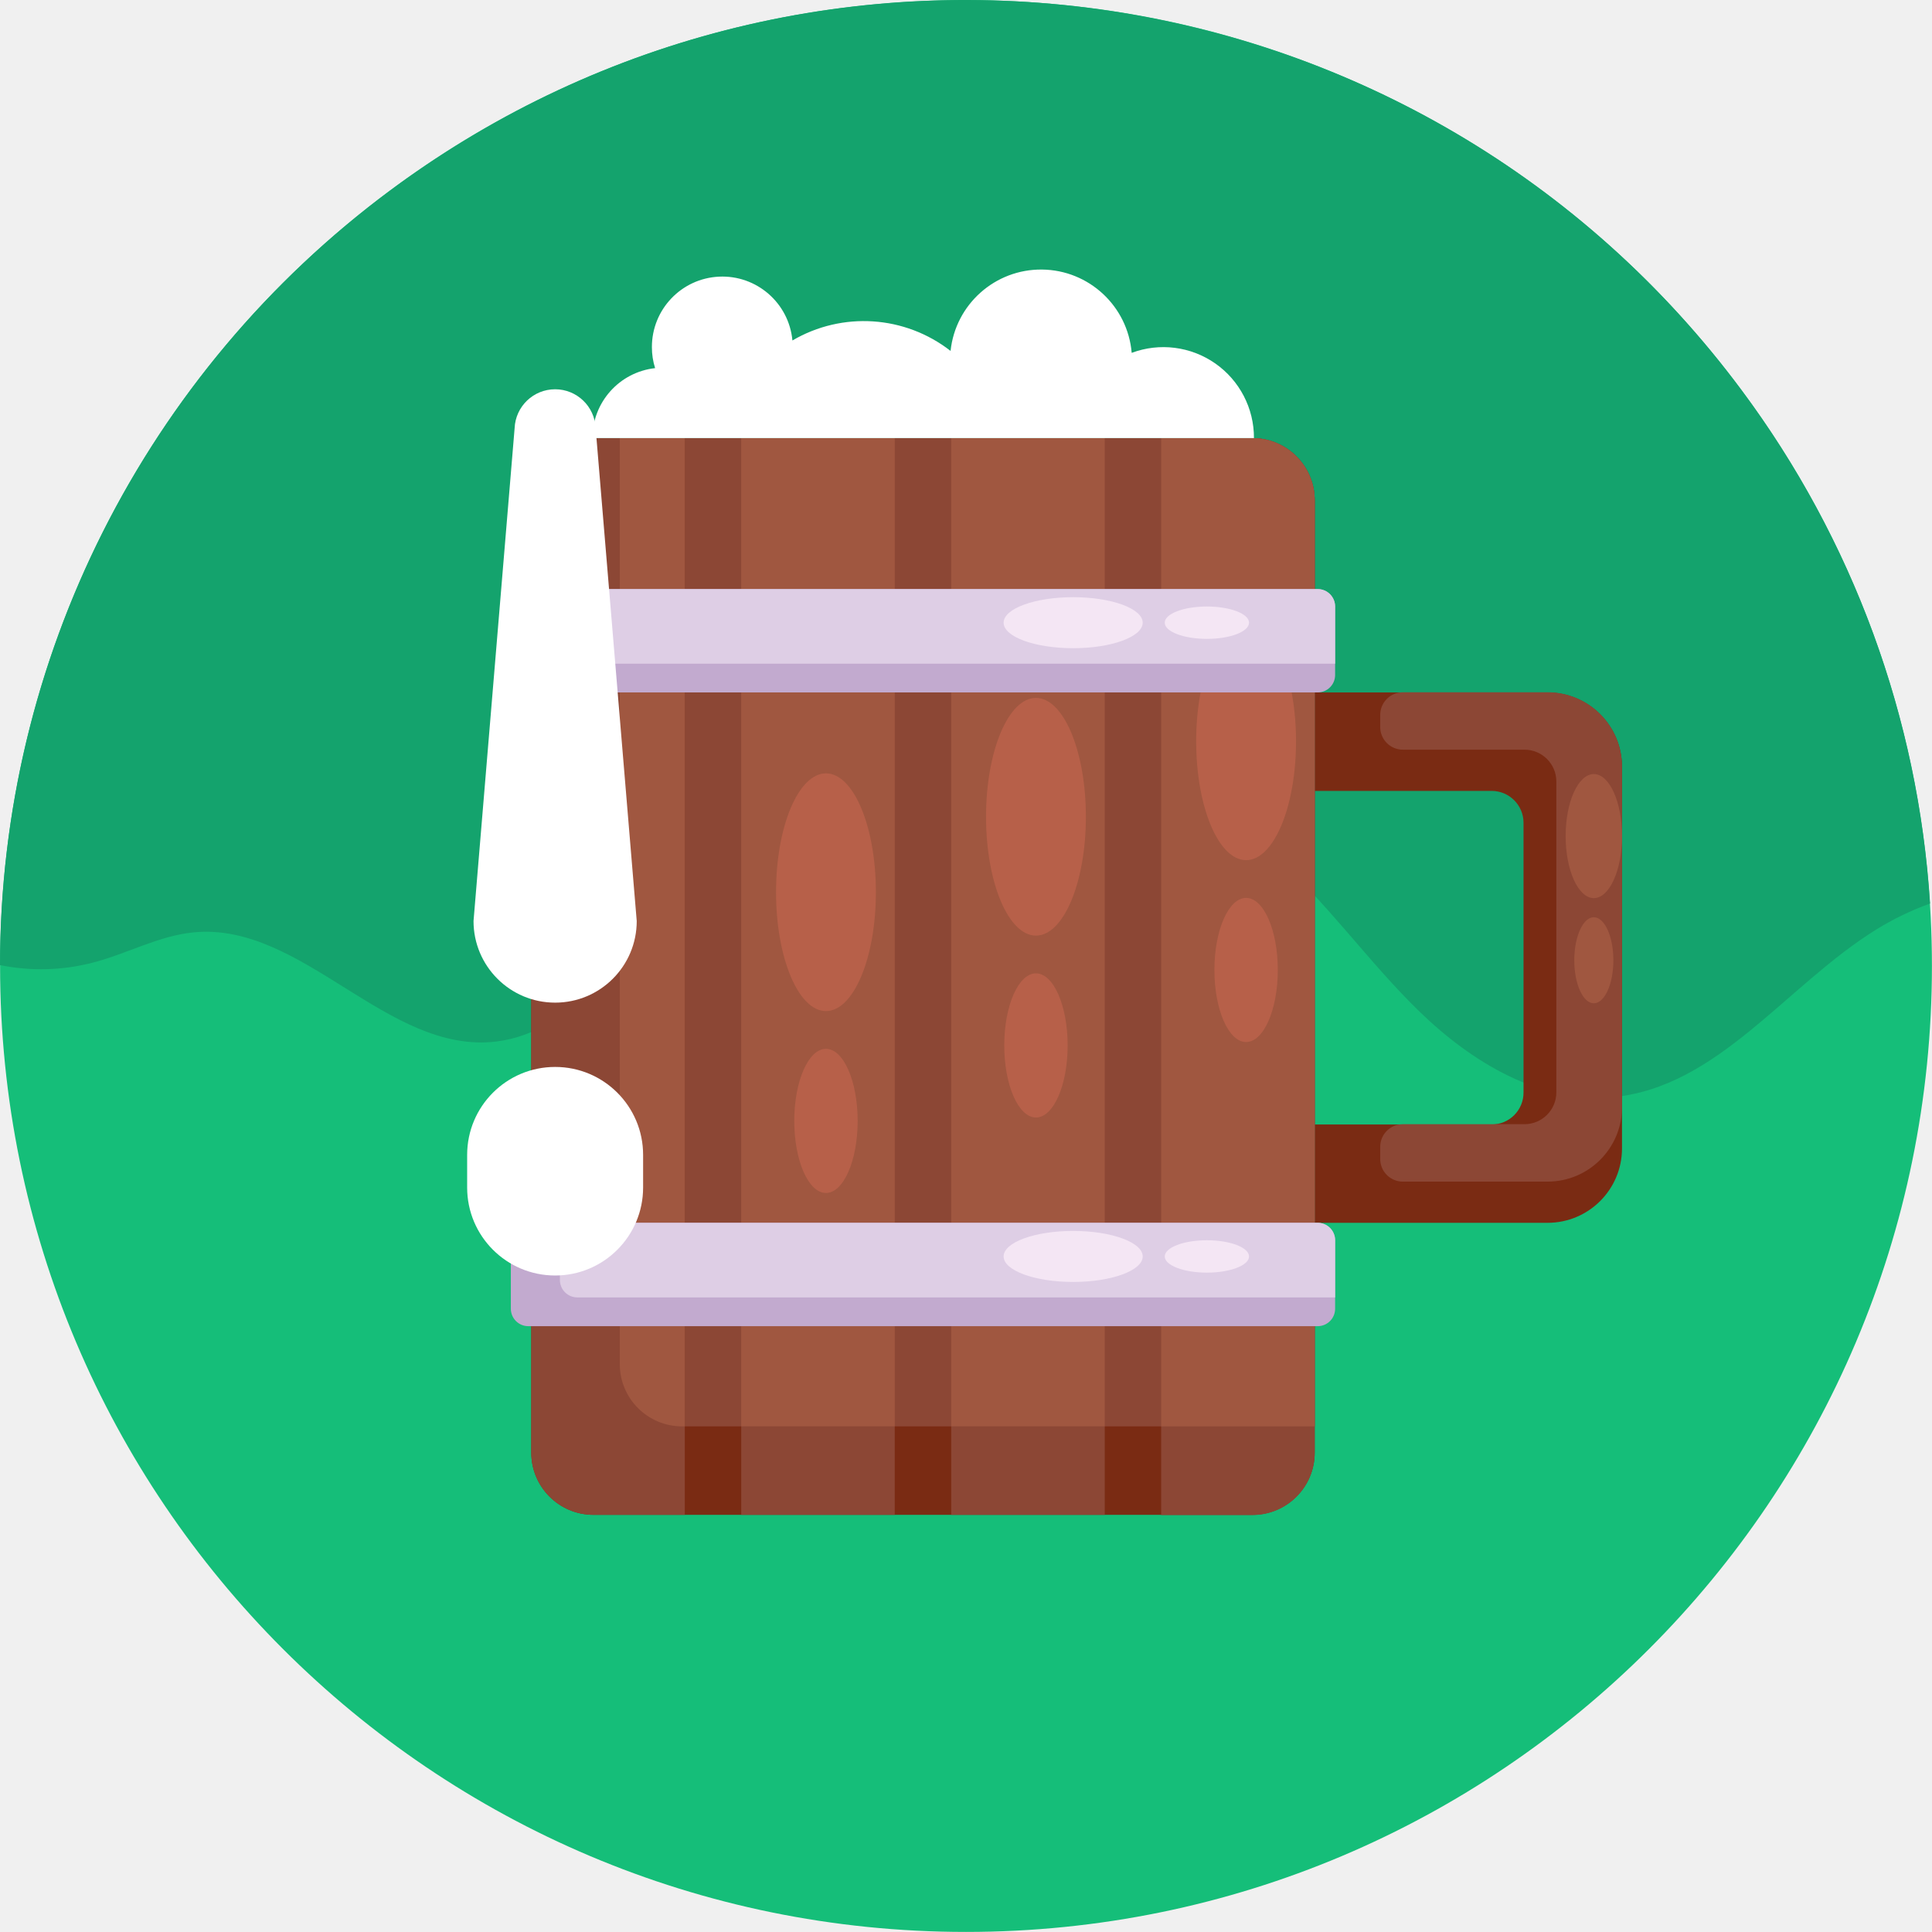
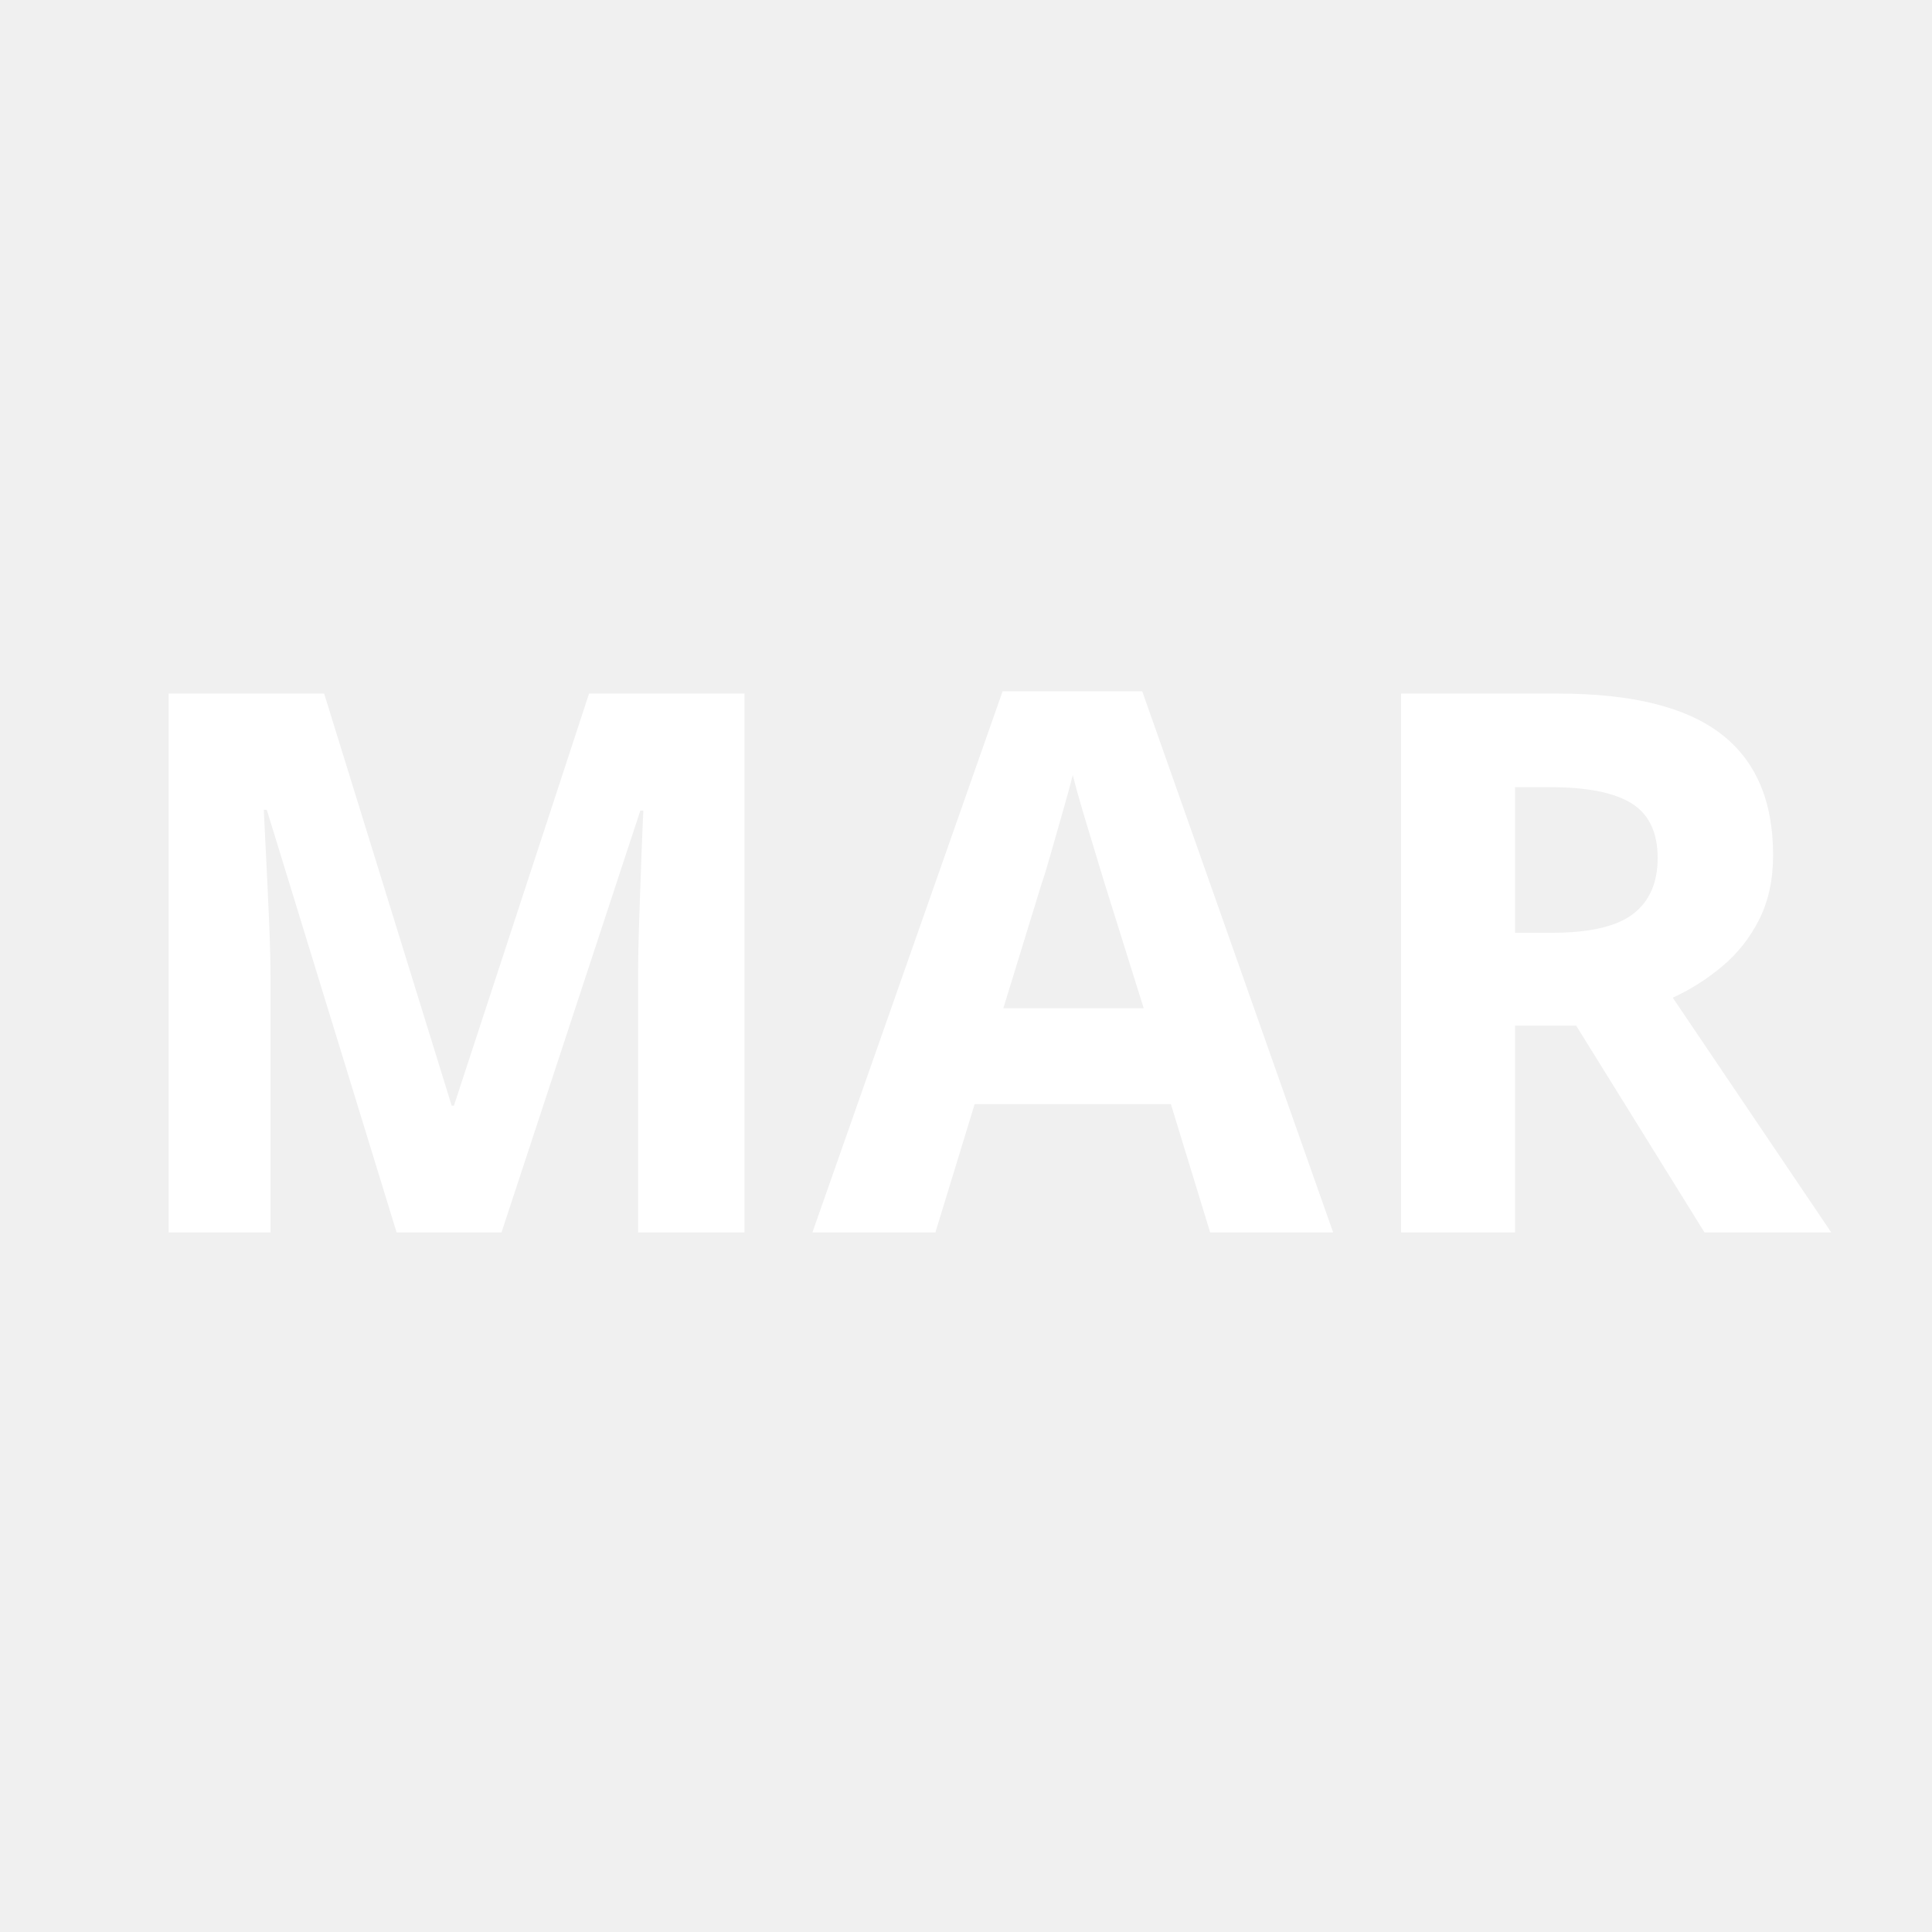
- <svg xmlns="http://www.w3.org/2000/svg" id="Icons" viewBox="0 0 512 512">
-   <defs>
-     <style>.cls-1{fill:#15be79;}.cls-2{fill:#14a36d;}.cls-3{fill:#7a2b13;}.cls-4{fill:#8c4735;}.cls-5{fill:#a05740;}.cls-6{fill:#b76049;}.cls-7{fill:#c2aacf;}.cls-8{fill:#decee5;}.cls-9{fill:#f4e6f4;}.cls-10{fill:#fff;}</style>
-   </defs>
-   <circle class="cls-1" cx="256" cy="256" r="255.98" />
-   <path class="cls-2" d="M0,255.76A255.63,255.63,0,0,1,103.44,50.44c113.54-84.25,273.87-60.52,358.12,53a254.76,254.76,0,0,1,49.93,136,76.89,76.89,0,0,0-14.24,6.88c-23.84,14.74-42,41.9-69.91,44.44-19.15,1.75-37.29-9.24-51.1-22.62s-24.87-29.51-39.4-42.12a112.53,112.53,0,0,0-157.7,10c-14.17,15.89-26.53,37.44-47.68,40-28.75,3.44-51.22-31.63-80-28.95-9.3.87-17.72,5.66-26.73,8A54.5,54.5,0,0,1,0,255.76Z" />
-   <path class="cls-3" d="M429.85,203.23v101.1a19.73,19.73,0,0,1-19.73,19.73H348.41V298H395.3a8.44,8.44,0,0,0,8.45-8.45V218.05a8.45,8.45,0,0,0-8.45-8.45H348.41V183.5h61.71A19.73,19.73,0,0,1,429.85,203.23Z" />
-   <path class="cls-4" d="M429.85,203.23v90.18a19.73,19.73,0,0,1-19.73,19.73H371.77a6,6,0,0,1-6-5.95v-3.27a6,6,0,0,1,6-6H404a8.45,8.45,0,0,0,8.45-8.45V207.12a8.45,8.45,0,0,0-8.45-8.45H371.77a6,6,0,0,1-6-5.95v-3.26a6,6,0,0,1,6-6h38.35A19.74,19.74,0,0,1,429.85,203.23Z" />
-   <ellipse class="cls-5" cx="422.38" cy="221.57" rx="7.47" ry="16.44" />
-   <ellipse class="cls-5" cx="422.38" cy="254.48" rx="5.18" ry="11.4" />
-   <rect class="cls-3" x="140.79" y="116.11" width="207.62" height="285.34" rx="16.5" />
-   <path class="cls-4" d="M348.41,132.61V378H181.48V116.11H331.91A16.5,16.5,0,0,1,348.41,132.61Z" />
-   <path class="cls-4" d="M181.48,116.11V401.45H157.29a16.5,16.5,0,0,1-16.5-16.5V132.61a16.5,16.5,0,0,1,16.5-16.5Z" />
-   <path class="cls-4" d="M348.41,132.61V385a16.5,16.5,0,0,1-16.5,16.5H307.72V116.11h24.19A16.5,16.5,0,0,1,348.41,132.61Z" />
-   <rect class="cls-4" x="196.43" y="116.11" width="40.69" height="285.34" />
-   <rect class="cls-4" x="252.08" y="116.11" width="40.69" height="285.34" />
-   <path class="cls-5" d="M164.25,116.11h17.23V378h-.73a16.5,16.5,0,0,1-16.5-16.5Z" />
-   <rect class="cls-5" x="196.43" y="116.11" width="40.69" height="261.88" />
-   <rect class="cls-5" x="252.08" y="116.11" width="40.69" height="261.88" />
-   <path class="cls-5" d="M348.41,132.61V378H307.72V116.11h24.19A16.5,16.5,0,0,1,348.41,132.61Z" />
-   <ellipse class="cls-6" cx="330.23" cy="196.45" rx="13.23" ry="31.5" />
-   <ellipse class="cls-6" cx="330.23" cy="257.05" rx="8.4" ry="19.1" />
-   <ellipse class="cls-6" cx="274.54" cy="216.45" rx="13.23" ry="31.5" />
-   <ellipse class="cls-6" cx="274.54" cy="277.05" rx="8.4" ry="19.1" />
-   <ellipse class="cls-6" cx="218.89" cy="236.45" rx="13.23" ry="31.5" />
-   <ellipse class="cls-6" cx="218.89" cy="297.05" rx="8.4" ry="19.1" />
-   <rect class="cls-7" x="135.38" y="156.11" width="218.44" height="27.39" rx="4.62" />
-   <path class="cls-8" d="M353.82,160.73v15.15H153a4.62,4.62,0,0,1-4.62-4.62V156.11H349.2A4.62,4.62,0,0,1,353.82,160.73Z" />
-   <ellipse class="cls-9" cx="284.4" cy="165.02" rx="18.43" ry="6.76" />
-   <ellipse class="cls-9" cx="319.84" cy="165.02" rx="11.17" ry="4.29" />
-   <rect class="cls-7" x="135.38" y="324.06" width="218.44" height="27.39" rx="4.62" />
-   <path class="cls-8" d="M353.82,328.68v15.15H153a4.62,4.62,0,0,1-4.62-4.62V324.06H349.2A4.62,4.62,0,0,1,353.82,328.68Z" />
-   <ellipse class="cls-9" cx="284.4" cy="332.97" rx="18.43" ry="6.76" />
-   <ellipse class="cls-9" cx="319.84" cy="332.97" rx="11.17" ry="4.29" />
-   <path class="cls-10" d="M157,116.09v0l175.31,0a24,24,0,0,0-32.4-22.58,24.11,24.11,0,0,0-48-.51A37.39,37.39,0,0,0,210,90.23,18.66,18.66,0,0,0,172.76,92a18.26,18.26,0,0,0,.85,5.56A18.67,18.67,0,0,0,157,116.09Z" />
-   <path class="cls-10" d="M147.12,265.71h0a21.62,21.62,0,0,0,21.62-21.62L157.85,113.46a10.75,10.75,0,0,0-10.73-10.3h0a10.75,10.75,0,0,0-10.74,10.3L125.49,244.09A21.62,21.62,0,0,0,147.12,265.71Z" />
-   <rect class="cls-10" x="123.8" y="282.74" width="46.63" height="55.27" rx="23.31" transform="translate(294.23 620.76) rotate(180)" />
+ <svg xmlns="http://www.w3.org/2000/svg" width="512" height="512" viewBox="0 0 512 512" fill="none">
+   <rect width="512" height="512" fill="transparent" />
+   <text x="50%" y="50%" dominant-baseline="middle" text-anchor="middle" font-family="sans-serif" font-size="200" fill="white" font-weight="bold">
+     MAR
+   </text>
</svg>
